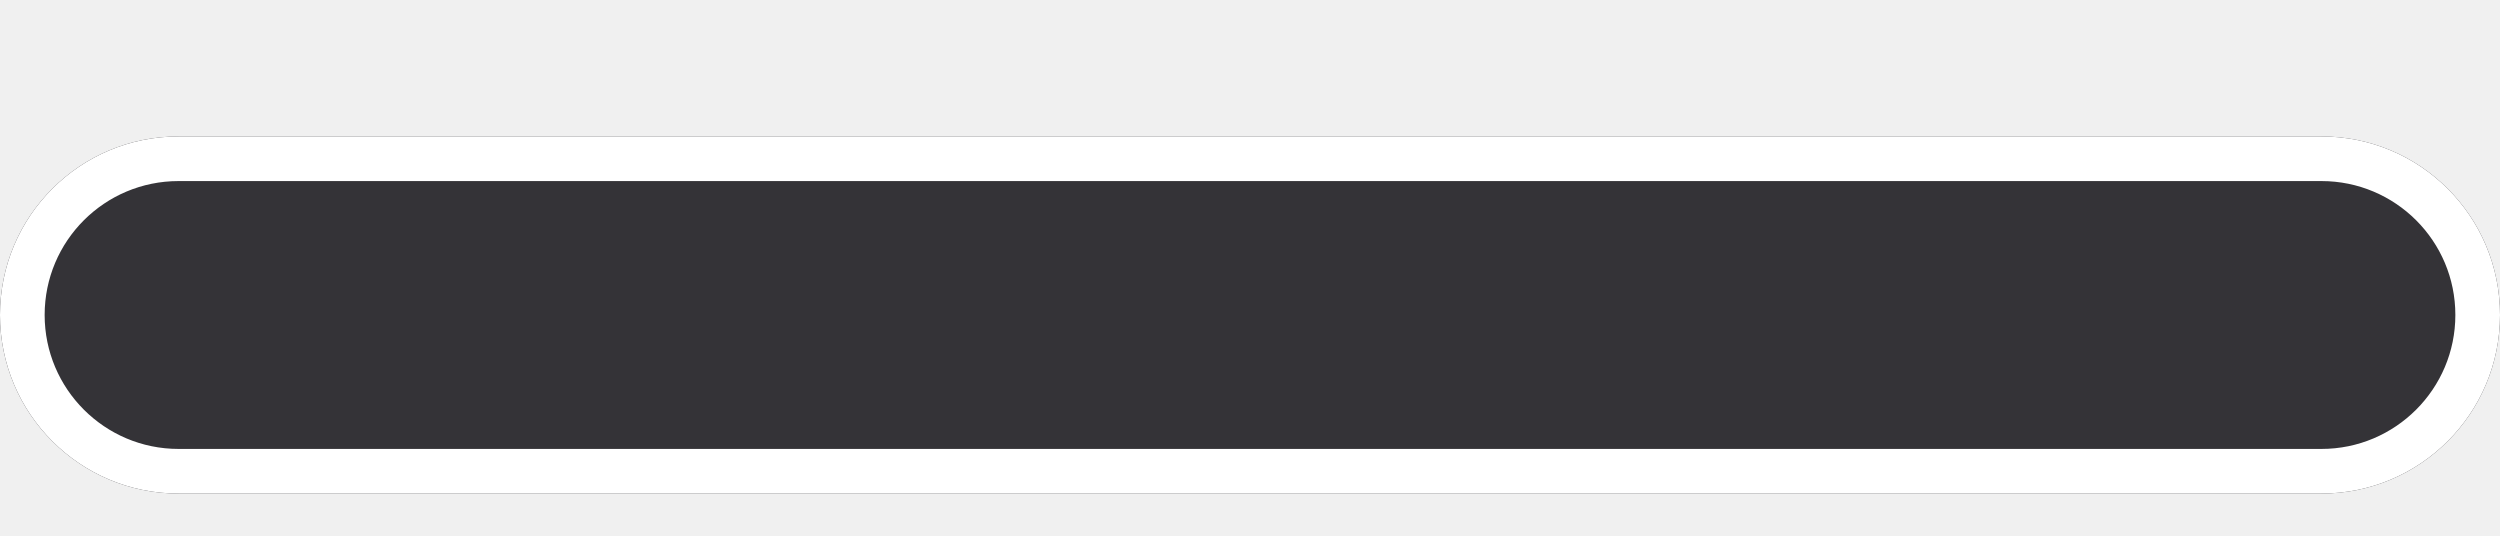
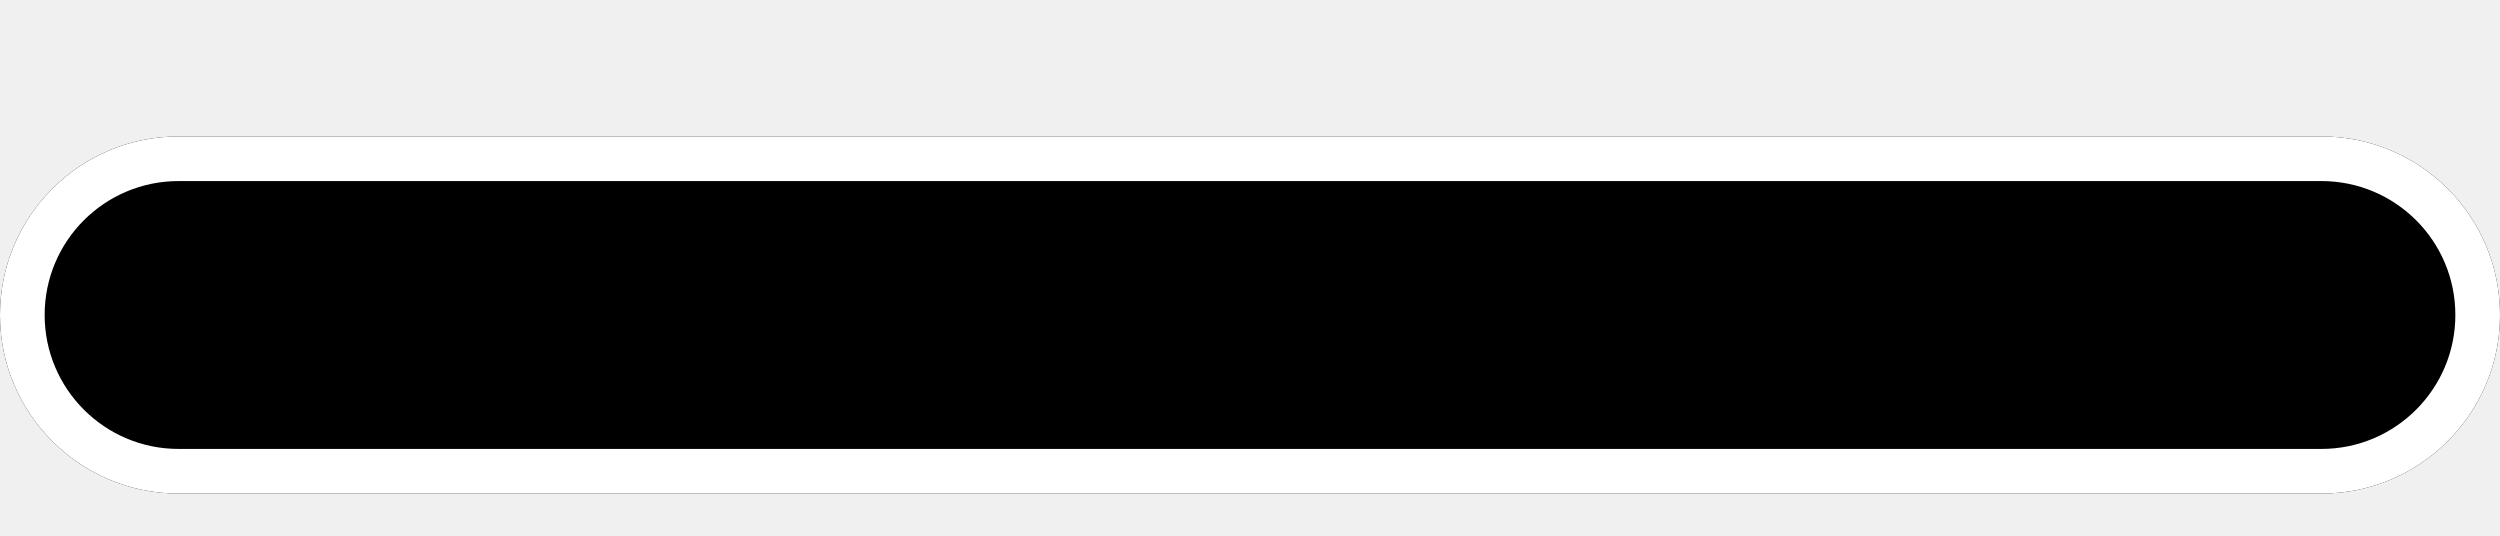
<svg xmlns="http://www.w3.org/2000/svg" width="14" height="3" viewBox="0 0 14 3" fill="none">
  <mask id="path-1-inside-1_3264_3648" fill="white">
    <path d="M0 1.764C0 1.211 0.448 0.764 1 0.764H13C13.552 0.764 14 1.211 14 1.764C14 2.316 13.552 2.764 13 2.764H1C0.448 2.764 0 2.316 0 1.764Z" />
  </mask>
-   <path d="M0 1.764C0 1.211 0.448 0.764 1 0.764H13C13.552 0.764 14 1.211 14 1.764C14 2.316 13.552 2.764 13 2.764H1C0.448 2.764 0 2.316 0 1.764Z" fill="#343337" />
+   <path d="M0 1.764C0 1.211 0.448 0.764 1 0.764H13C13.552 0.764 14 1.211 14 1.764C14 2.316 13.552 2.764 13 2.764H1C0.448 2.764 0 2.316 0 1.764Z" fill="currentColor" />
  <path d="M1 1.014H13V0.514H1V1.014ZM13 2.514H1V3.014H13V2.514ZM1 2.514C0.586 2.514 0.25 2.178 0.25 1.764H-0.25C-0.25 2.454 0.31 3.014 1 3.014V2.514ZM13.75 1.764C13.75 2.178 13.414 2.514 13 2.514V3.014C13.69 3.014 14.25 2.454 14.25 1.764H13.75ZM13 1.014C13.414 1.014 13.75 1.349 13.75 1.764H14.25C14.25 1.073 13.69 0.514 13 0.514V1.014ZM1 0.514C0.31 0.514 -0.25 1.073 -0.25 1.764H0.25C0.25 1.349 0.586 1.014 1 1.014V0.514Z" fill="white" mask="url(#path-1-inside-1_3264_3648)" />
</svg>
